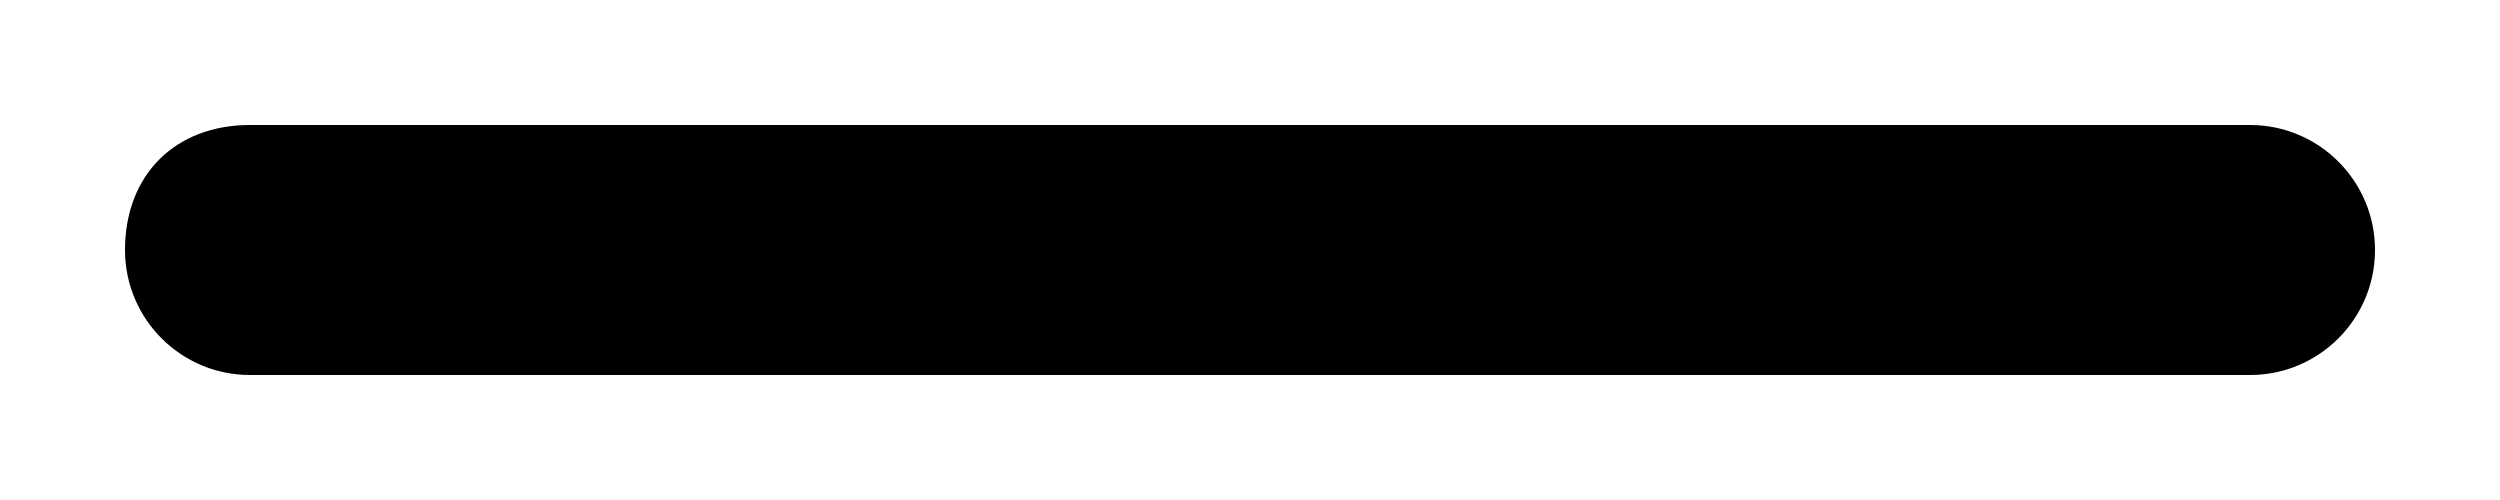
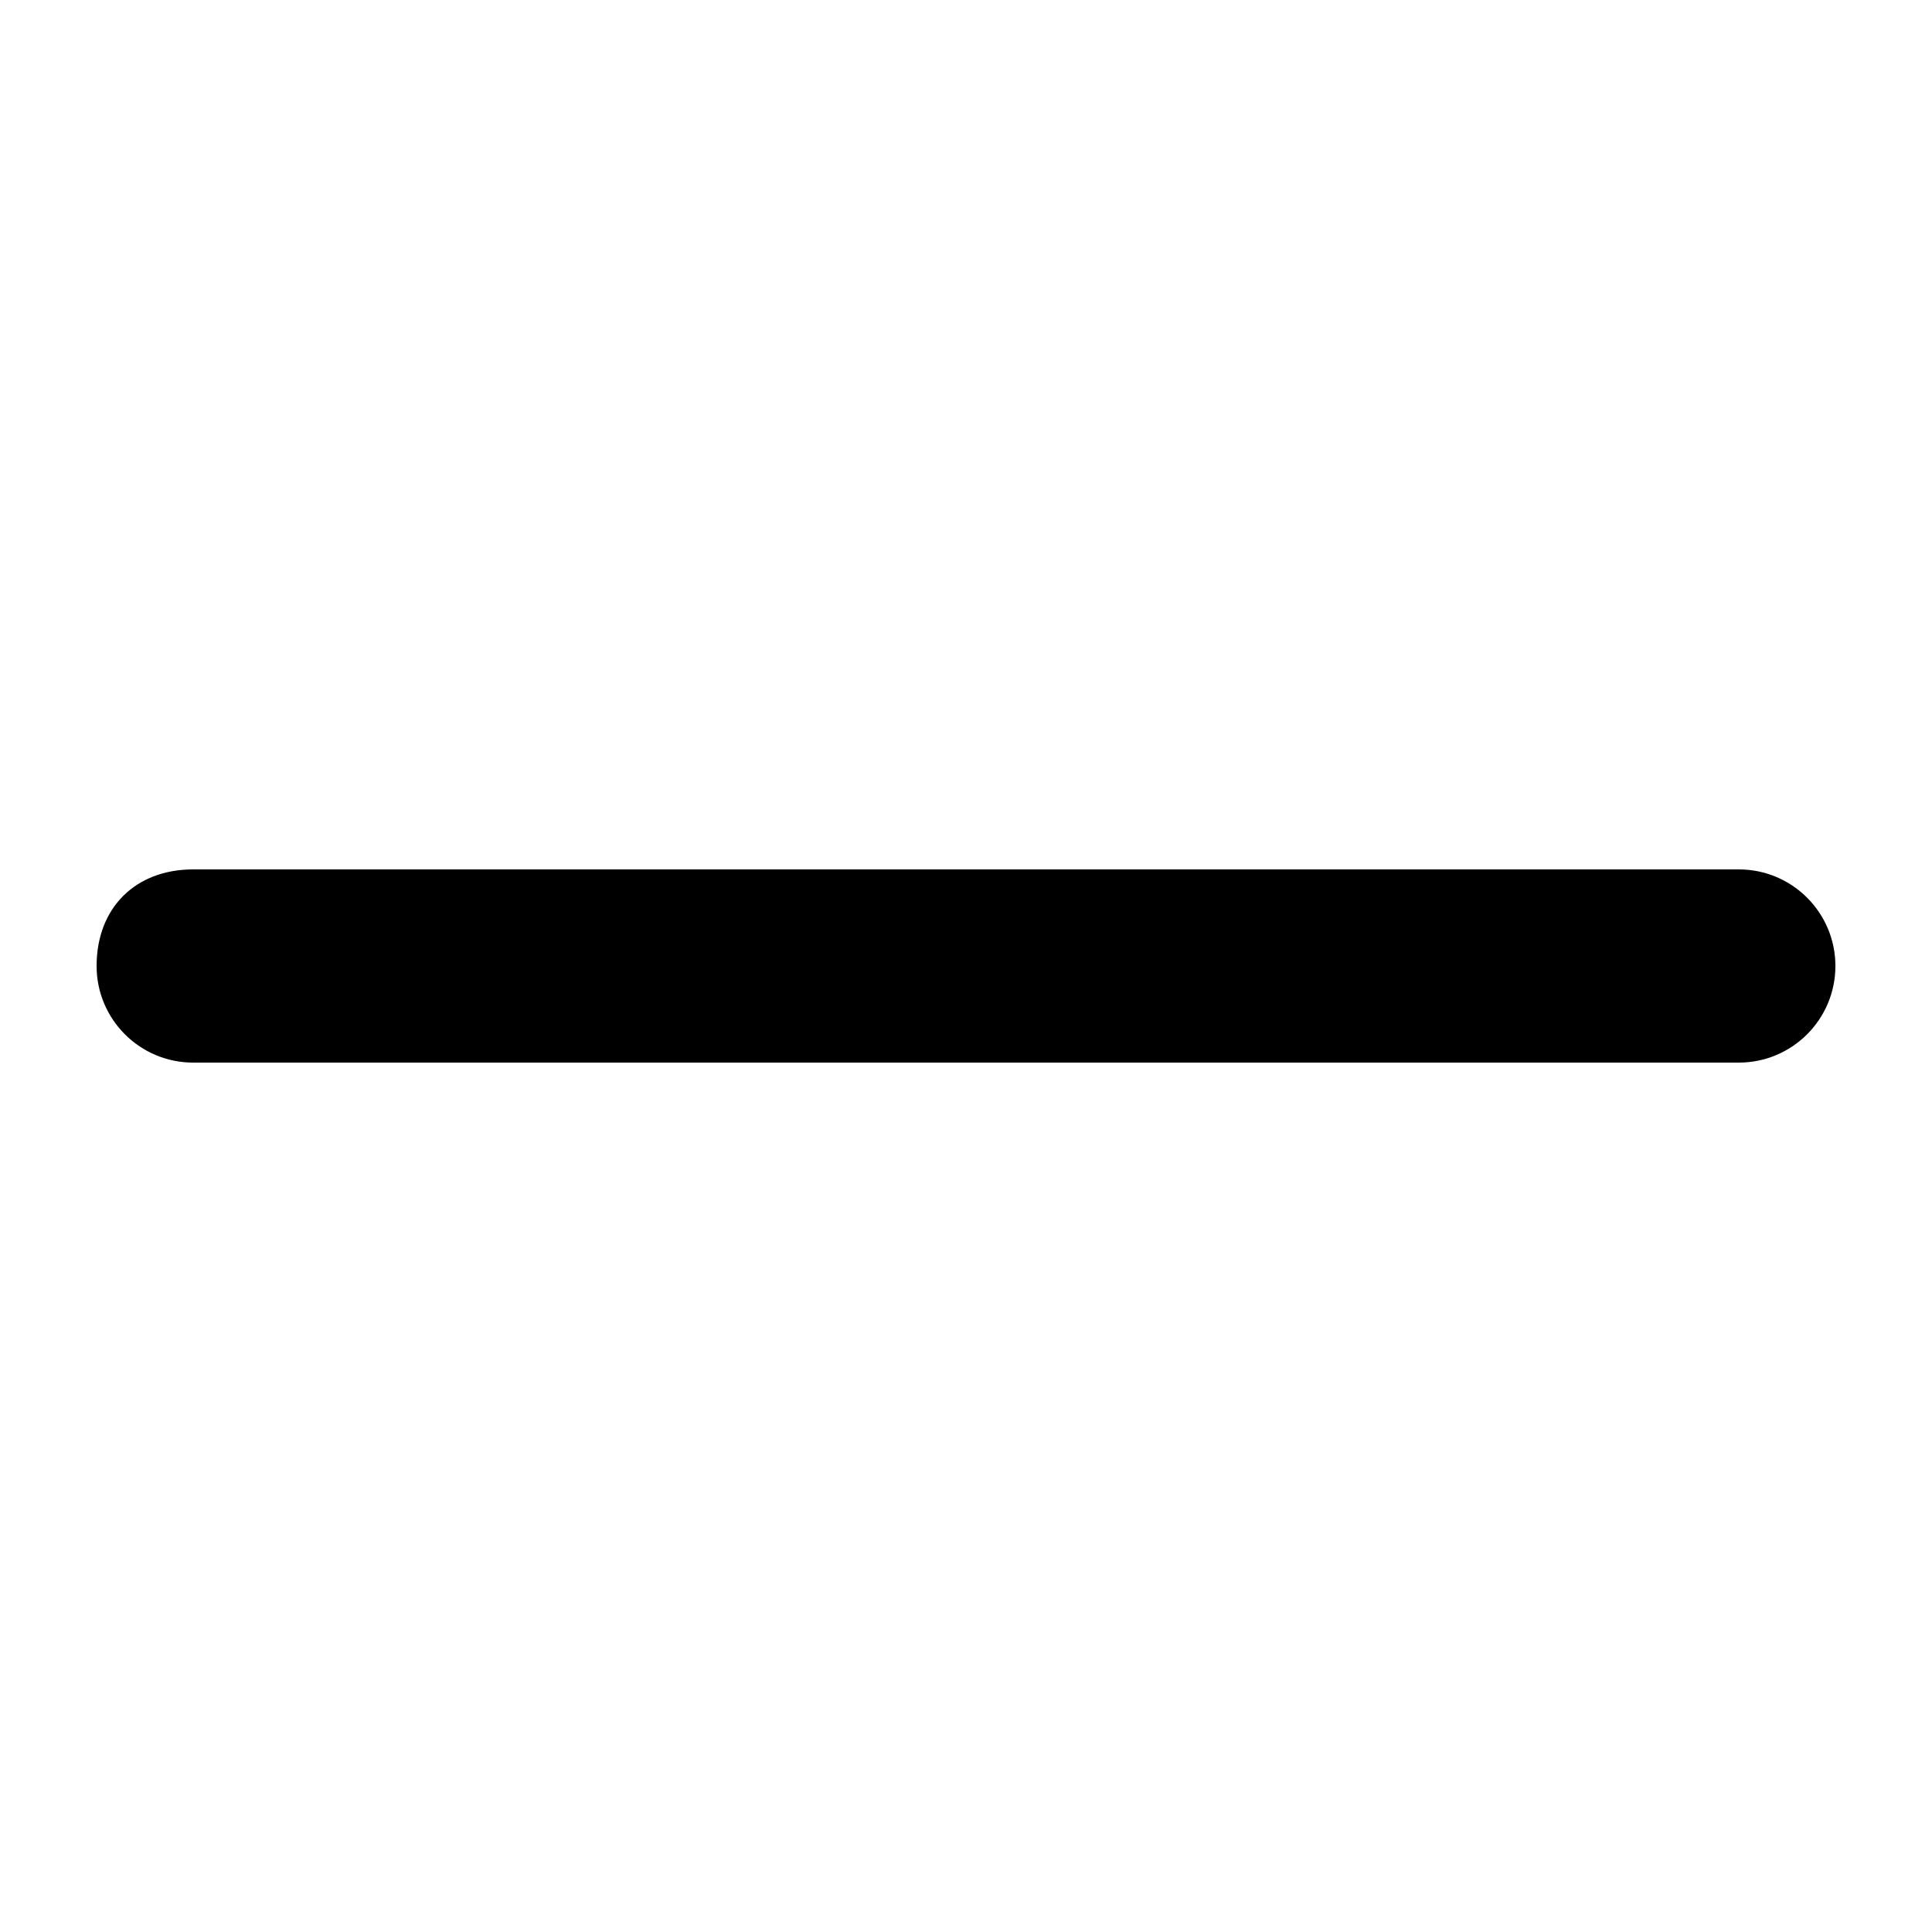
- <svg xmlns="http://www.w3.org/2000/svg" fill="none" class="icon icon-minus" viewBox="0 0 10 2">
+ <svg xmlns="http://www.w3.org/2000/svg" width="14" height="14" fill="none" class="icon icon-minus" viewBox="0 0 10 2">
  <path fill="currentColor" fill-rule="evenodd" d="M.5 1C.5.7.7.5 1 .5h8a.5.5 0 1 1 0 1H1A.5.5 0 0 1 .5 1" clip-rule="evenodd" />
</svg>
